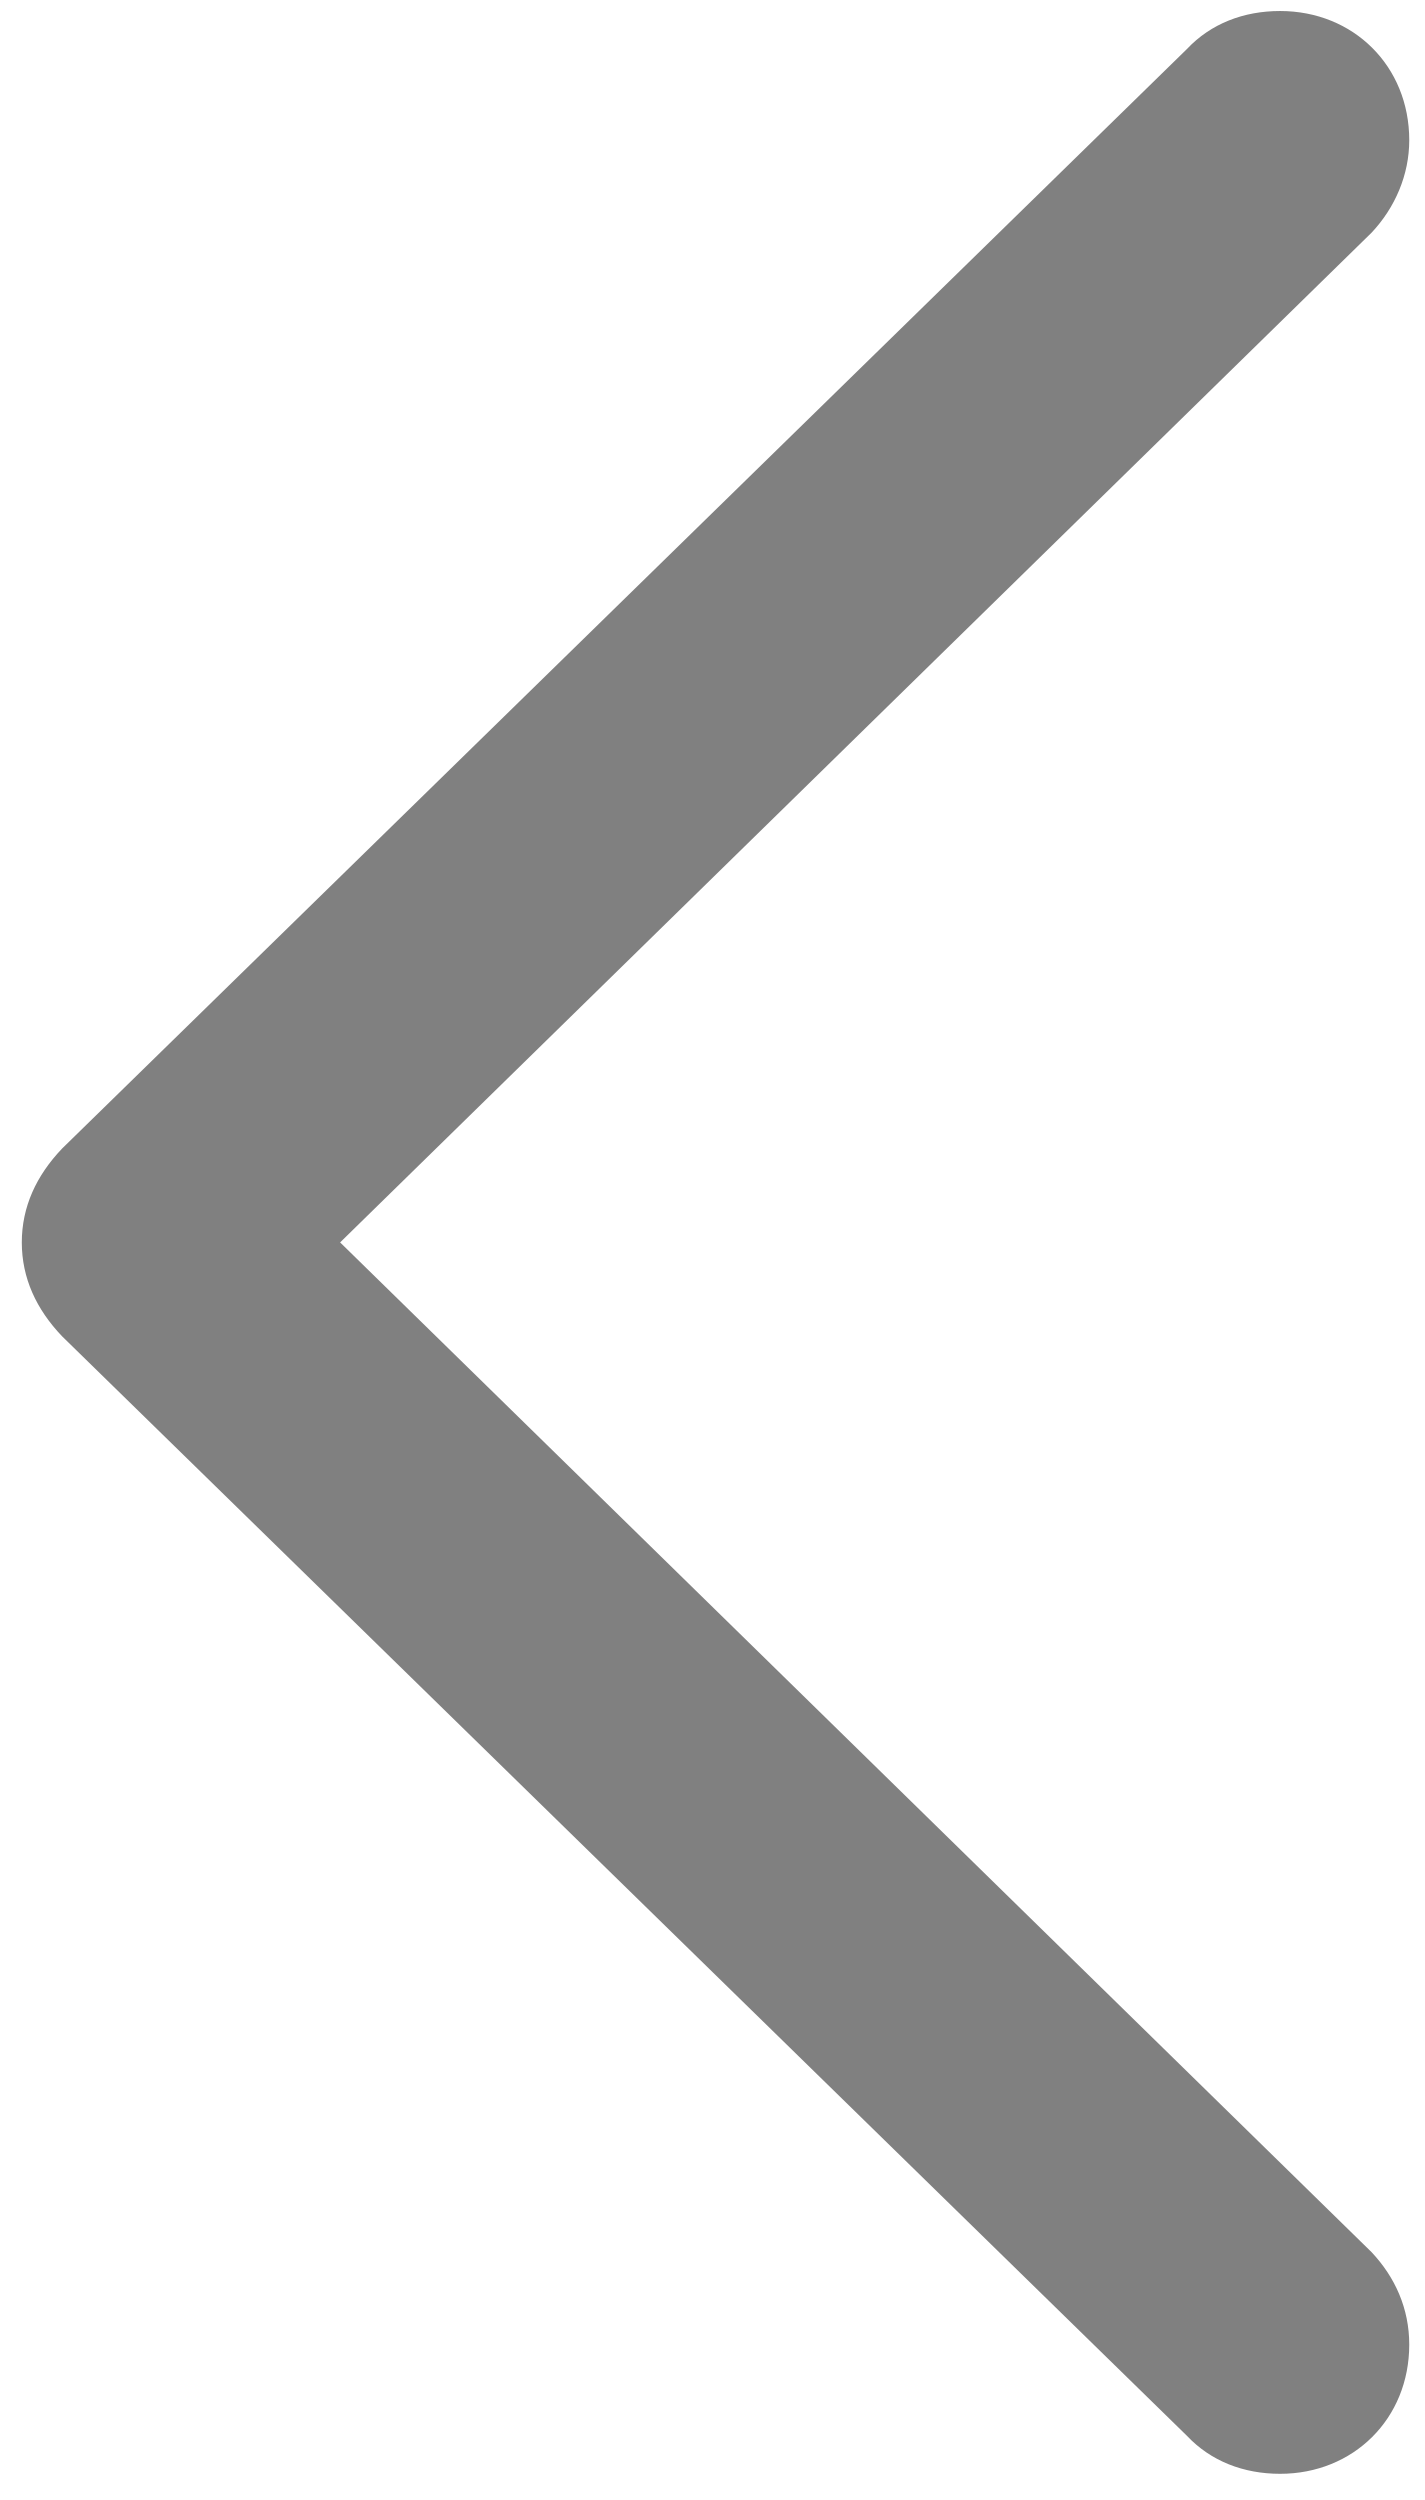
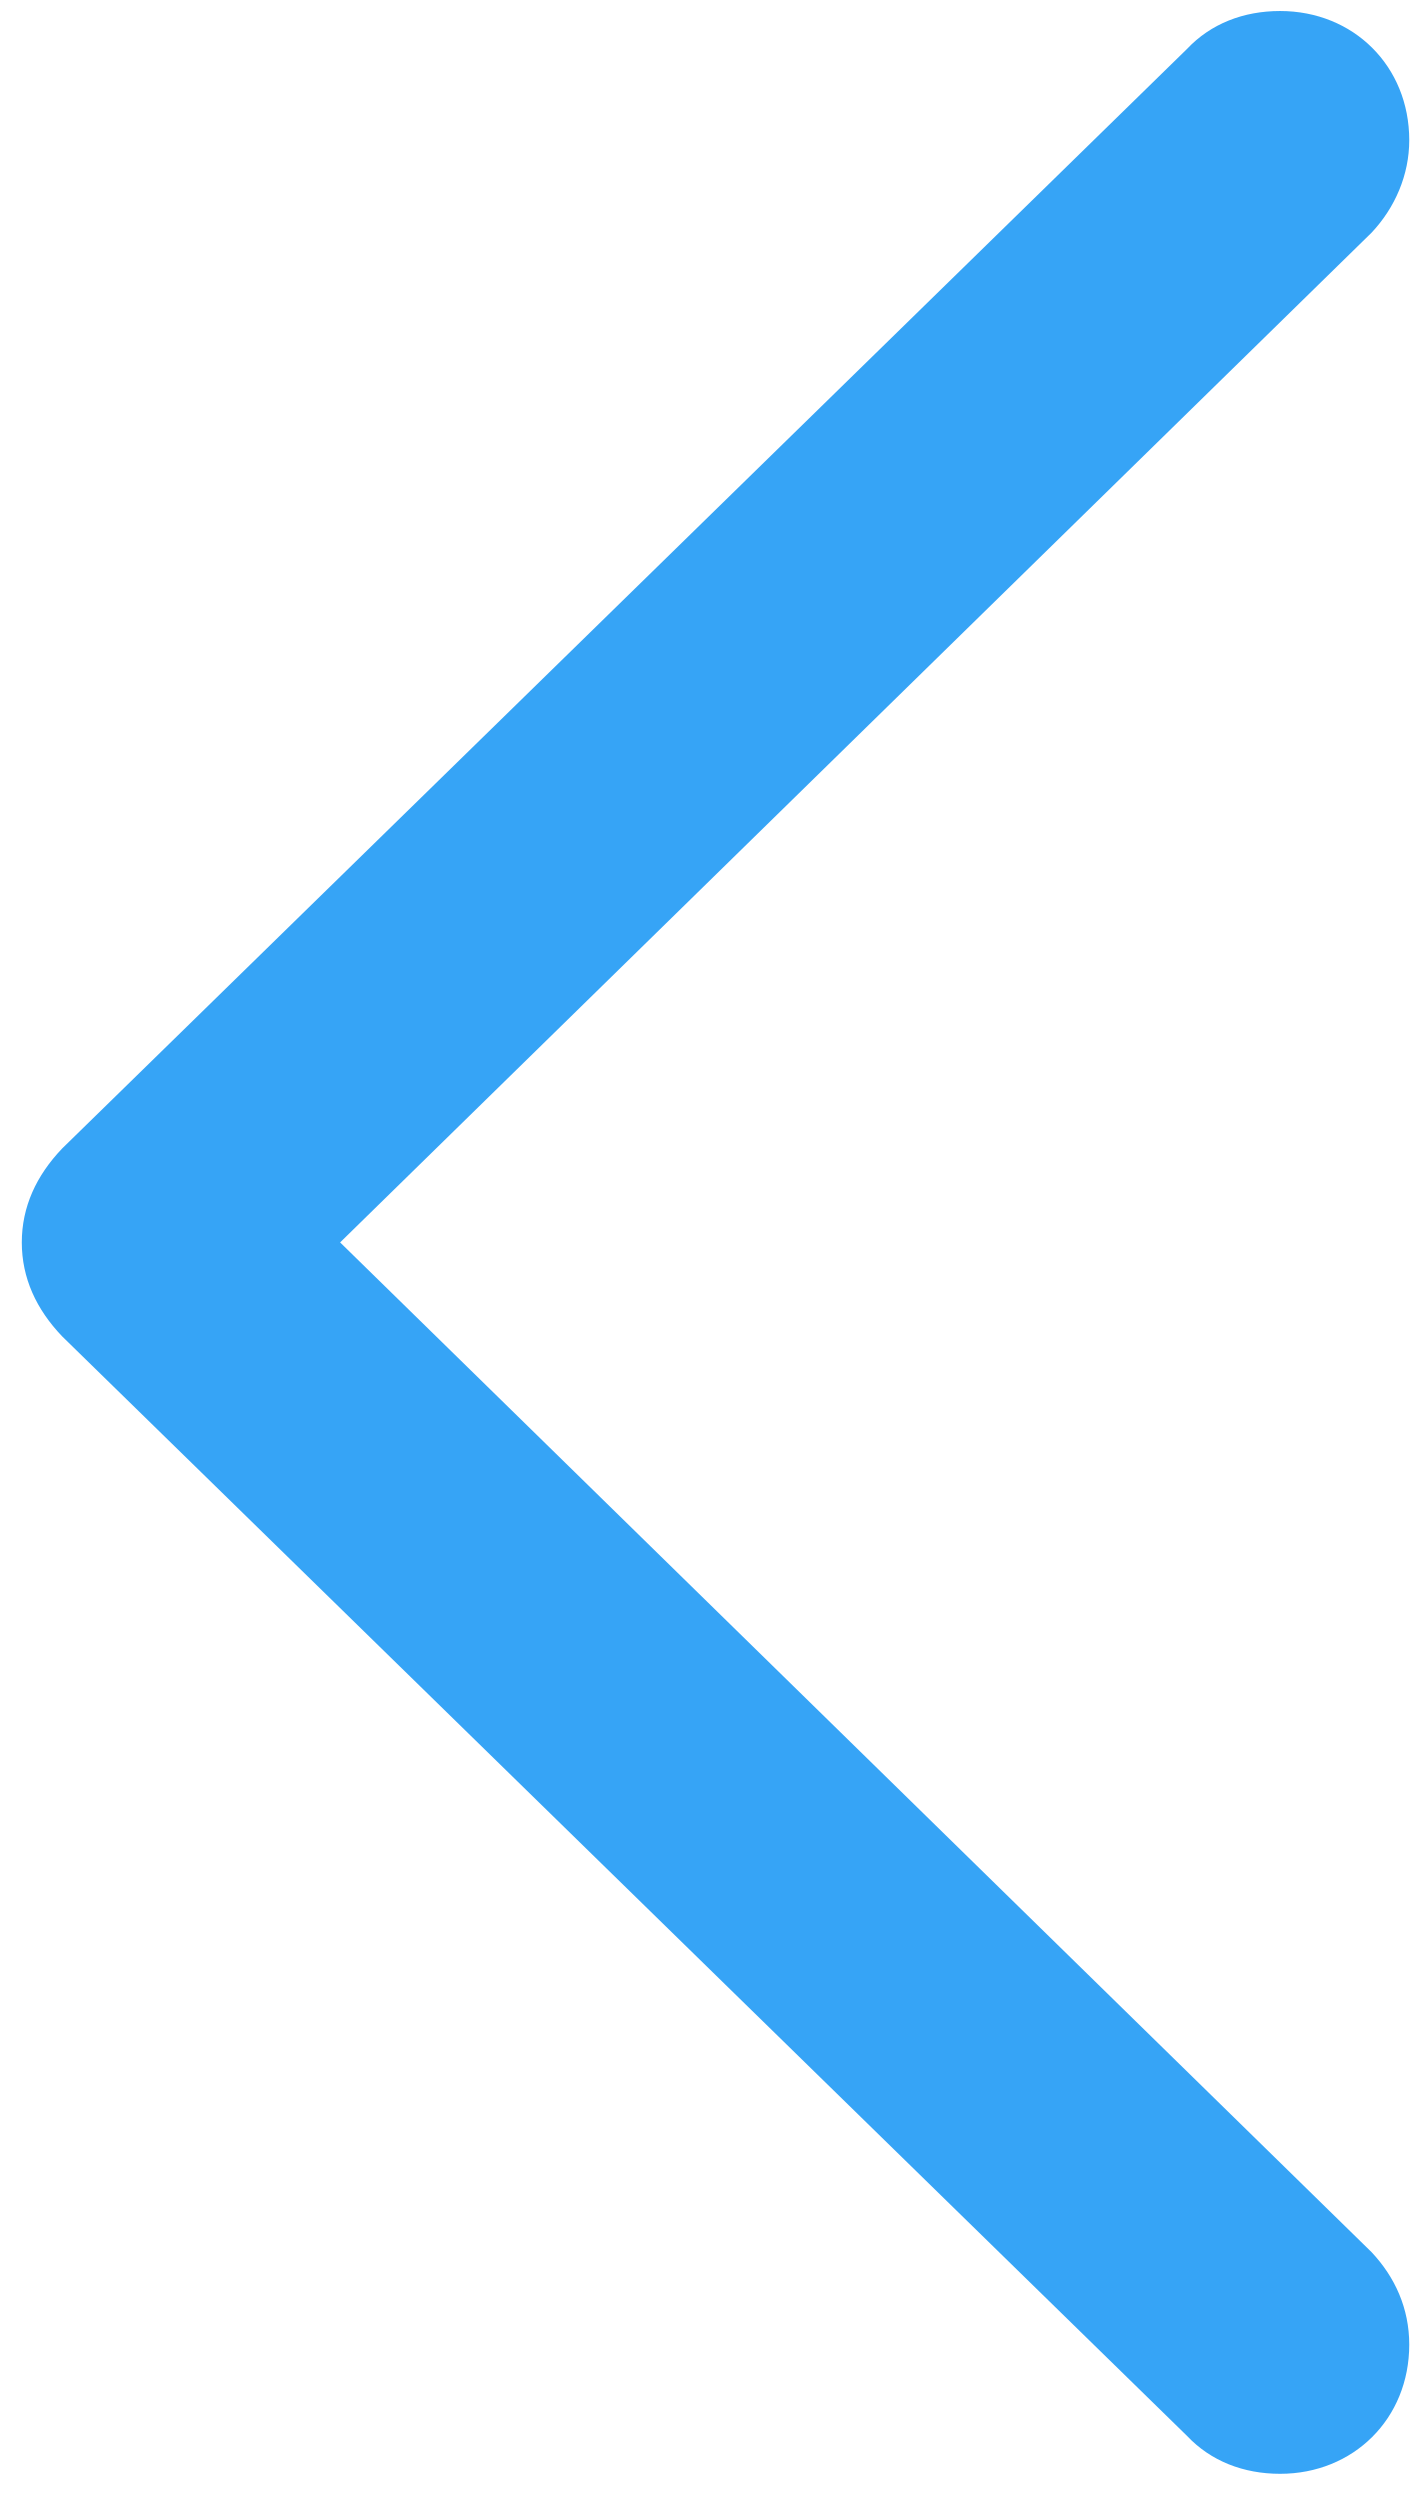
<svg xmlns="http://www.w3.org/2000/svg" fill="none" height="86" viewBox="0 0 49 86" width="49">
-   <path d="m.75 42.739c0 1.223.497 2.3 1.389 3.233l38.694 37.822c.819.87 1.948 1.305 3.201 1.305 2.527 0 4.444-1.896 4.444-4.444 0-1.243-.487-2.32-1.295-3.18l-35.483-34.736 35.483-34.736c.808-.86 1.295-1.989 1.295-3.18 0-2.549-1.917-4.444-4.444-4.444-1.254 0-2.383.435-3.201 1.305l-38.694 37.823c-.891.933-1.389 2.01-1.389 3.233z" fill="#808080" />
+   <path d="m.75 42.739c0 1.223.497 2.3 1.389 3.233l38.694 37.822c.819.87 1.948 1.305 3.201 1.305 2.527 0 4.444-1.896 4.444-4.444 0-1.243-.487-2.32-1.295-3.18l-35.483-34.736 35.483-34.736c.808-.86 1.295-1.989 1.295-3.18 0-2.549-1.917-4.444-4.444-4.444-1.254 0-2.383.435-3.201 1.305l-38.694 37.823c-.891.933-1.389 2.01-1.389 3.233z" fill="#36A4F6" />
</svg>
